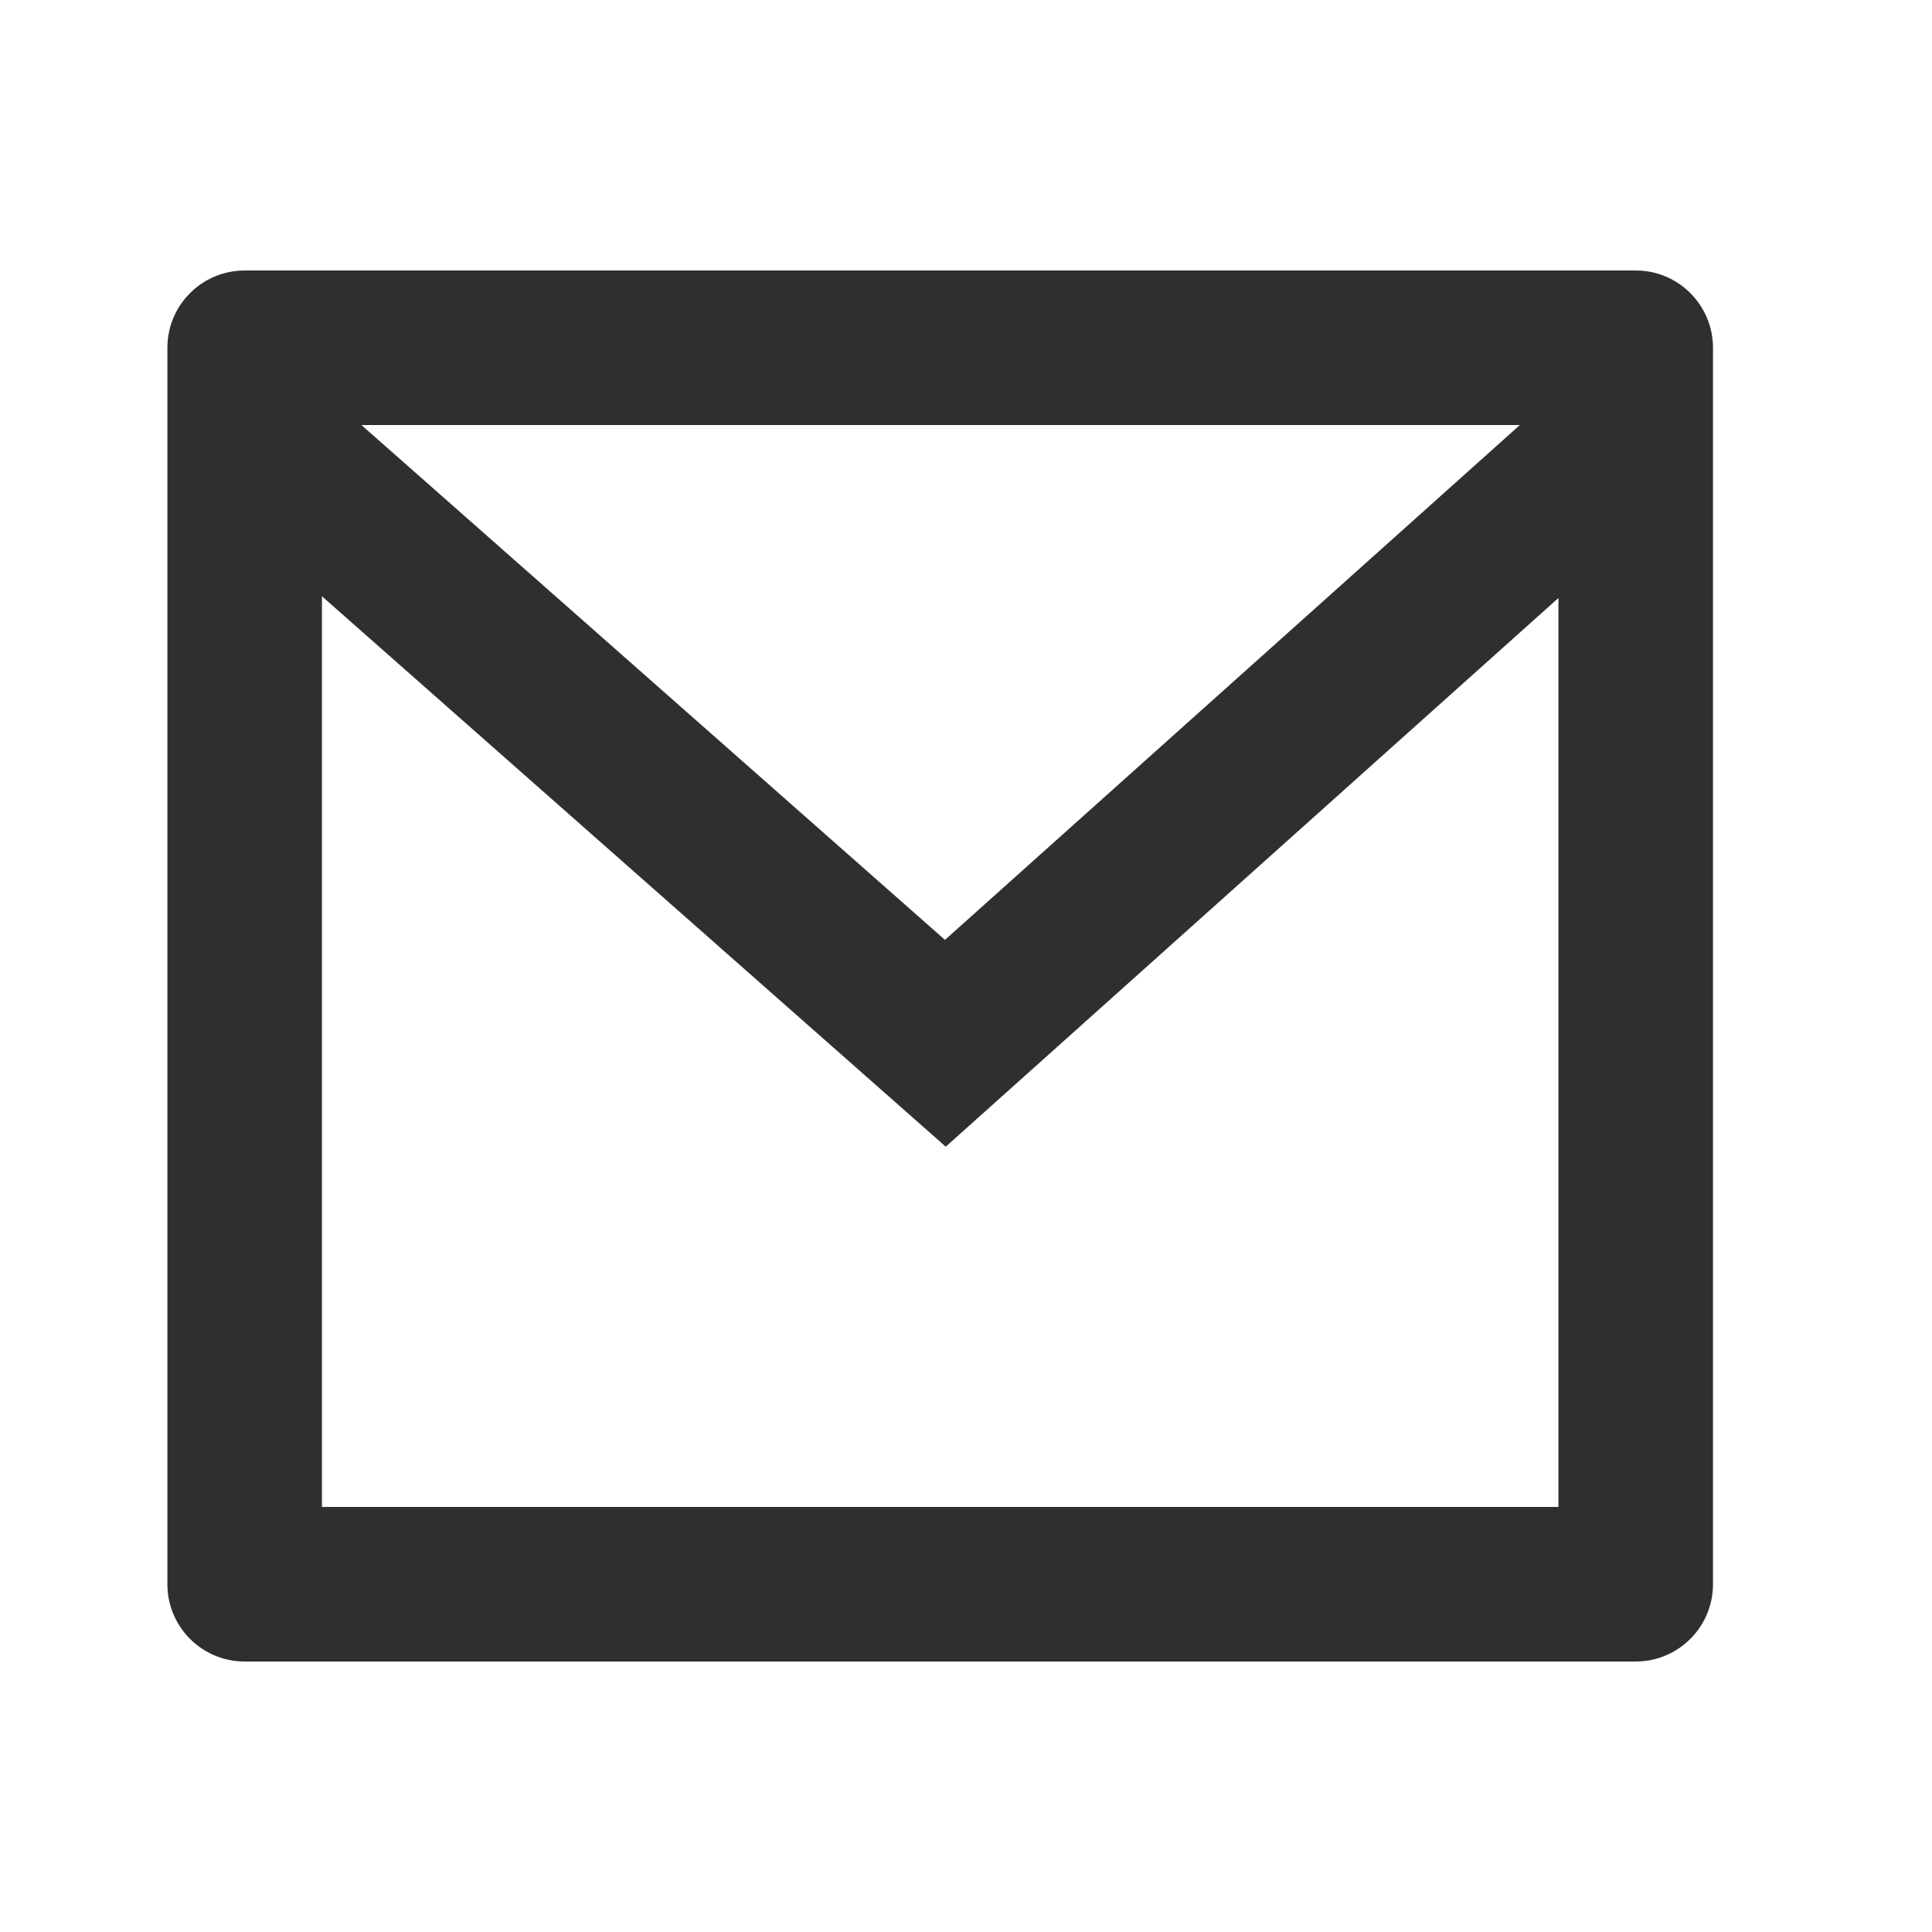
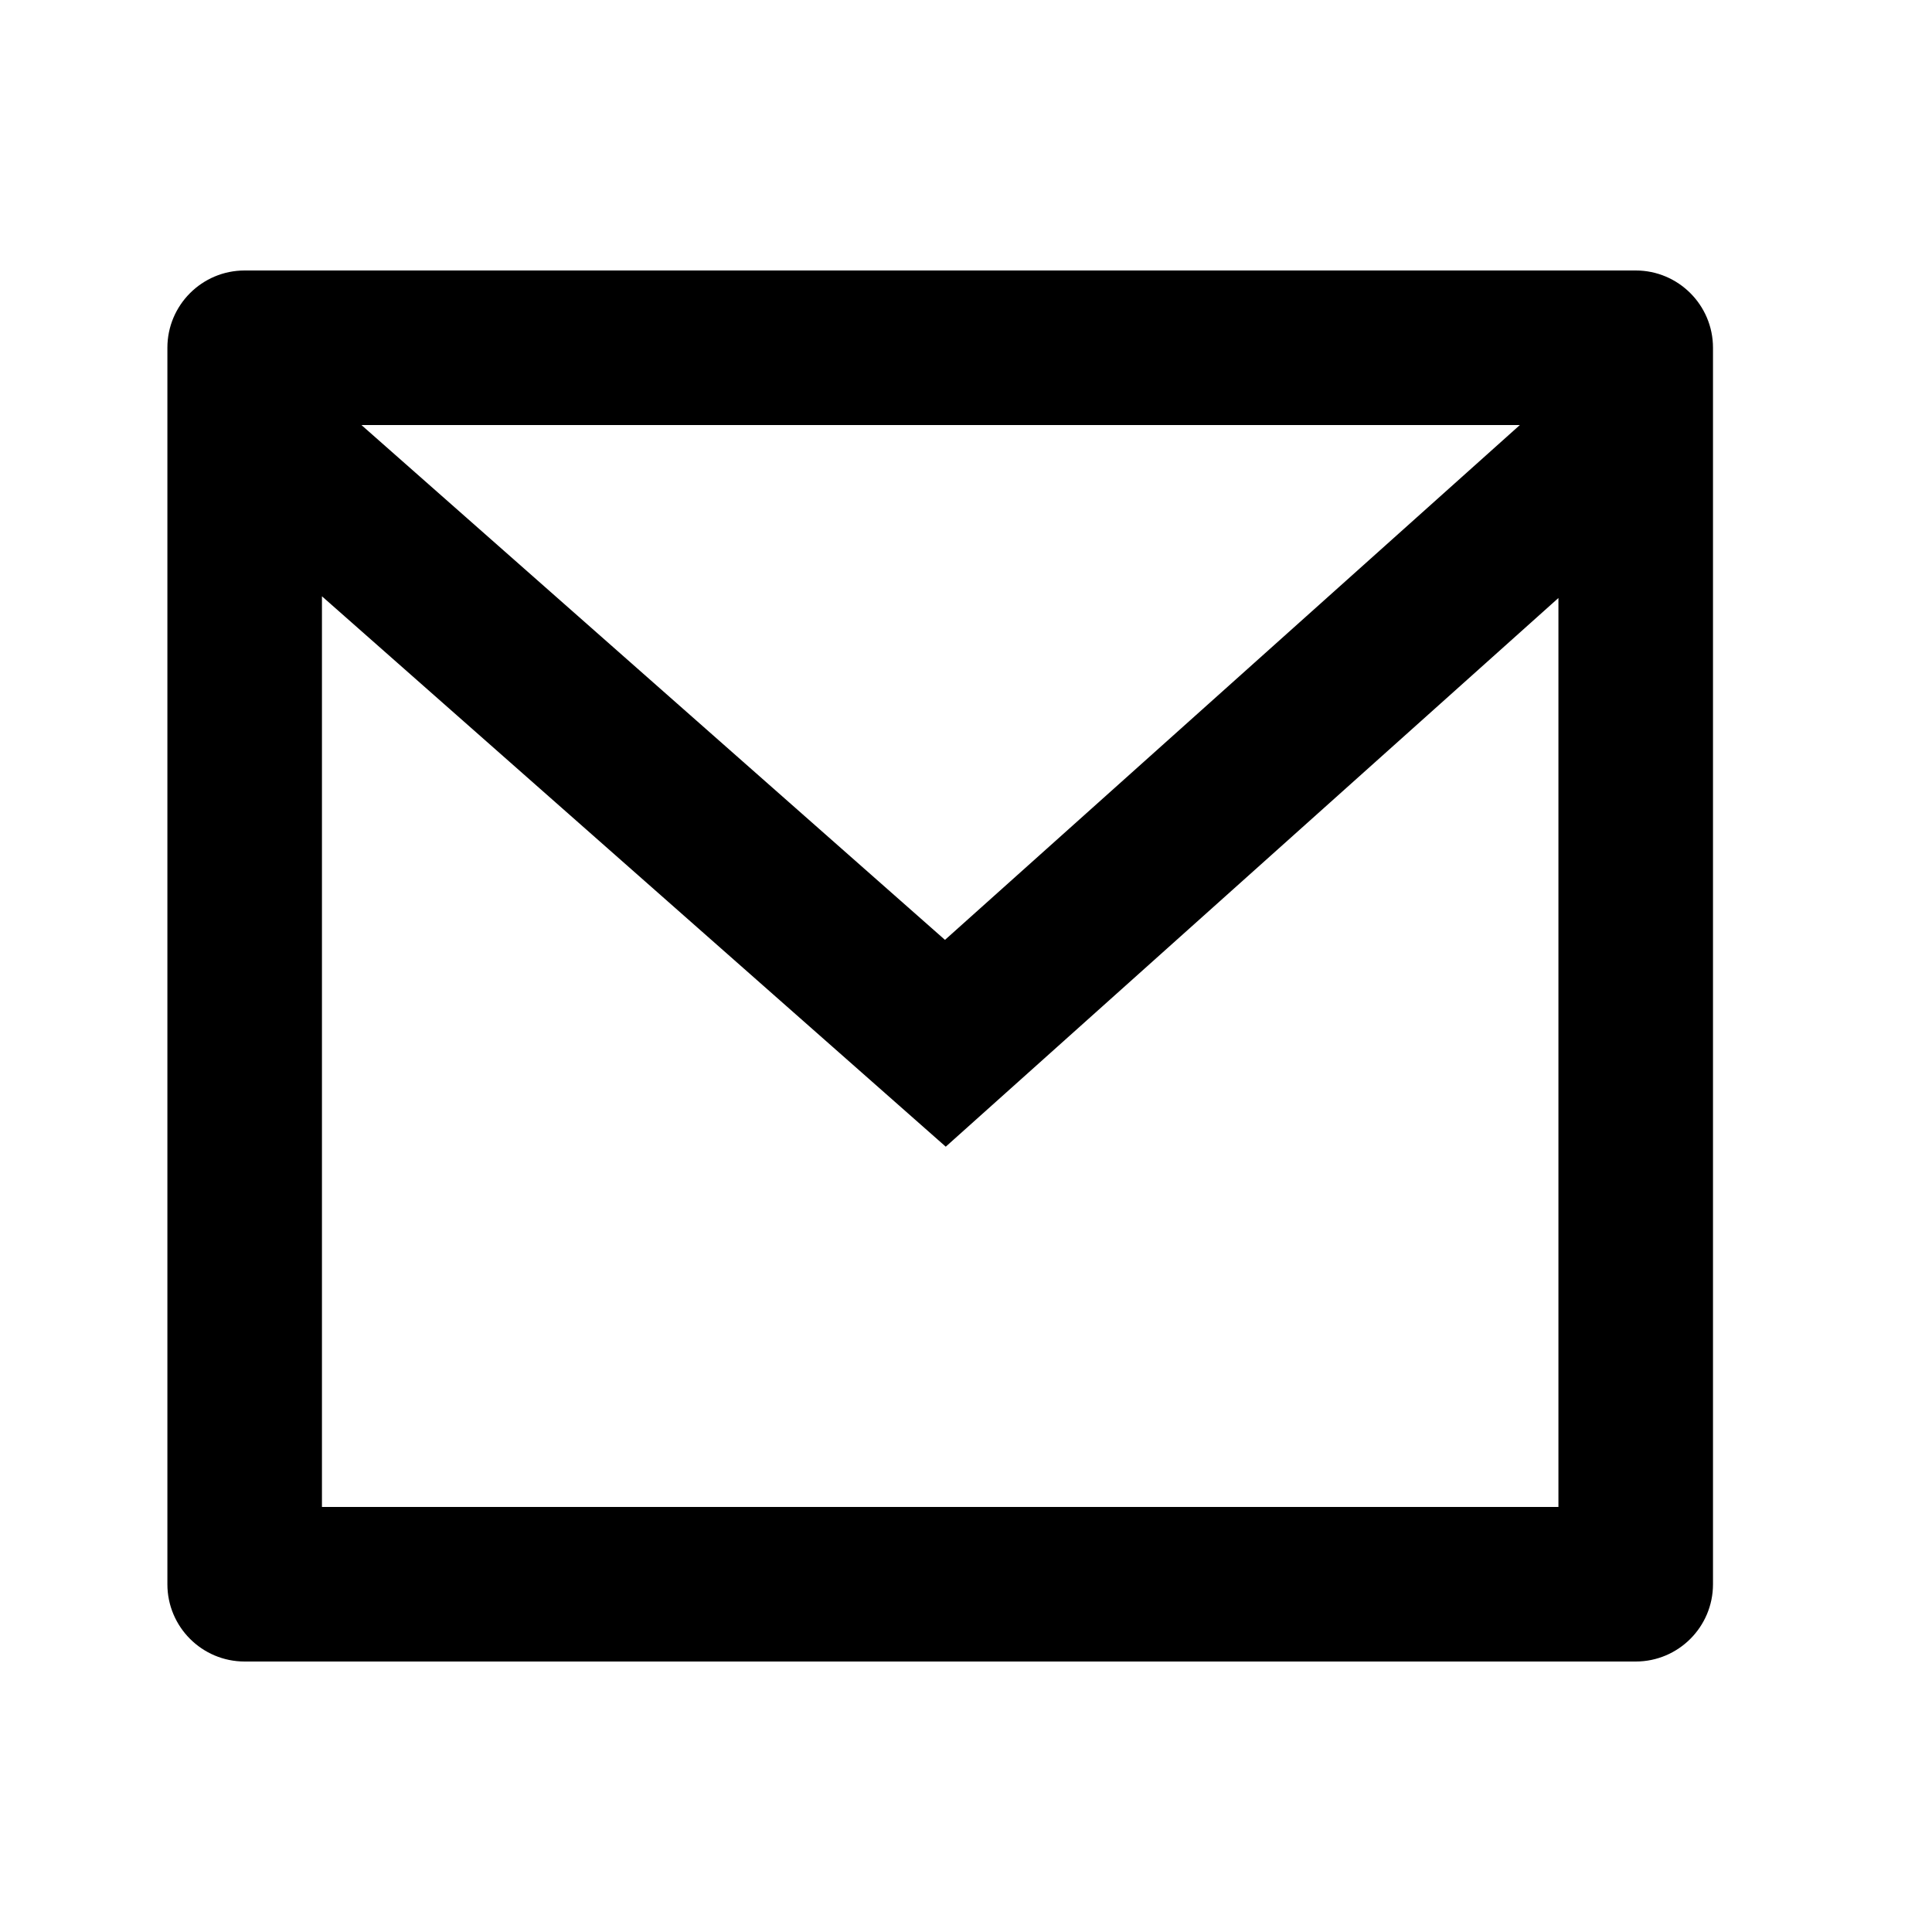
<svg xmlns="http://www.w3.org/2000/svg" width="25" height="25" viewBox="0 0 25 25" fill="none">
-   <path d="M3.166 3.5H21.166C21.718 3.5 22.166 3.948 22.166 4.5V20.5C22.166 21.052 21.718 21.5 21.166 21.5H3.166C2.614 21.5 2.166 21.052 2.166 20.5V4.5C2.166 3.948 2.614 3.5 3.166 3.5ZM20.166 7.738L12.238 14.838L4.166 7.716V19.5H20.166V7.738ZM4.677 5.5L12.228 12.162L19.667 5.5H4.677Z" fill="#2F2F2F" />
+   <path d="M3.166 3.5H21.166C21.718 3.5 22.166 3.948 22.166 4.5V20.5C22.166 21.052 21.718 21.5 21.166 21.5H3.166C2.614 21.5 2.166 21.052 2.166 20.5V4.5C2.166 3.948 2.614 3.5 3.166 3.5ZM20.166 7.738L12.238 14.838L4.166 7.716V19.5H20.166V7.738ZM4.677 5.5L12.228 12.162L19.667 5.5H4.677Z" fill="currentColor" />
</svg>
